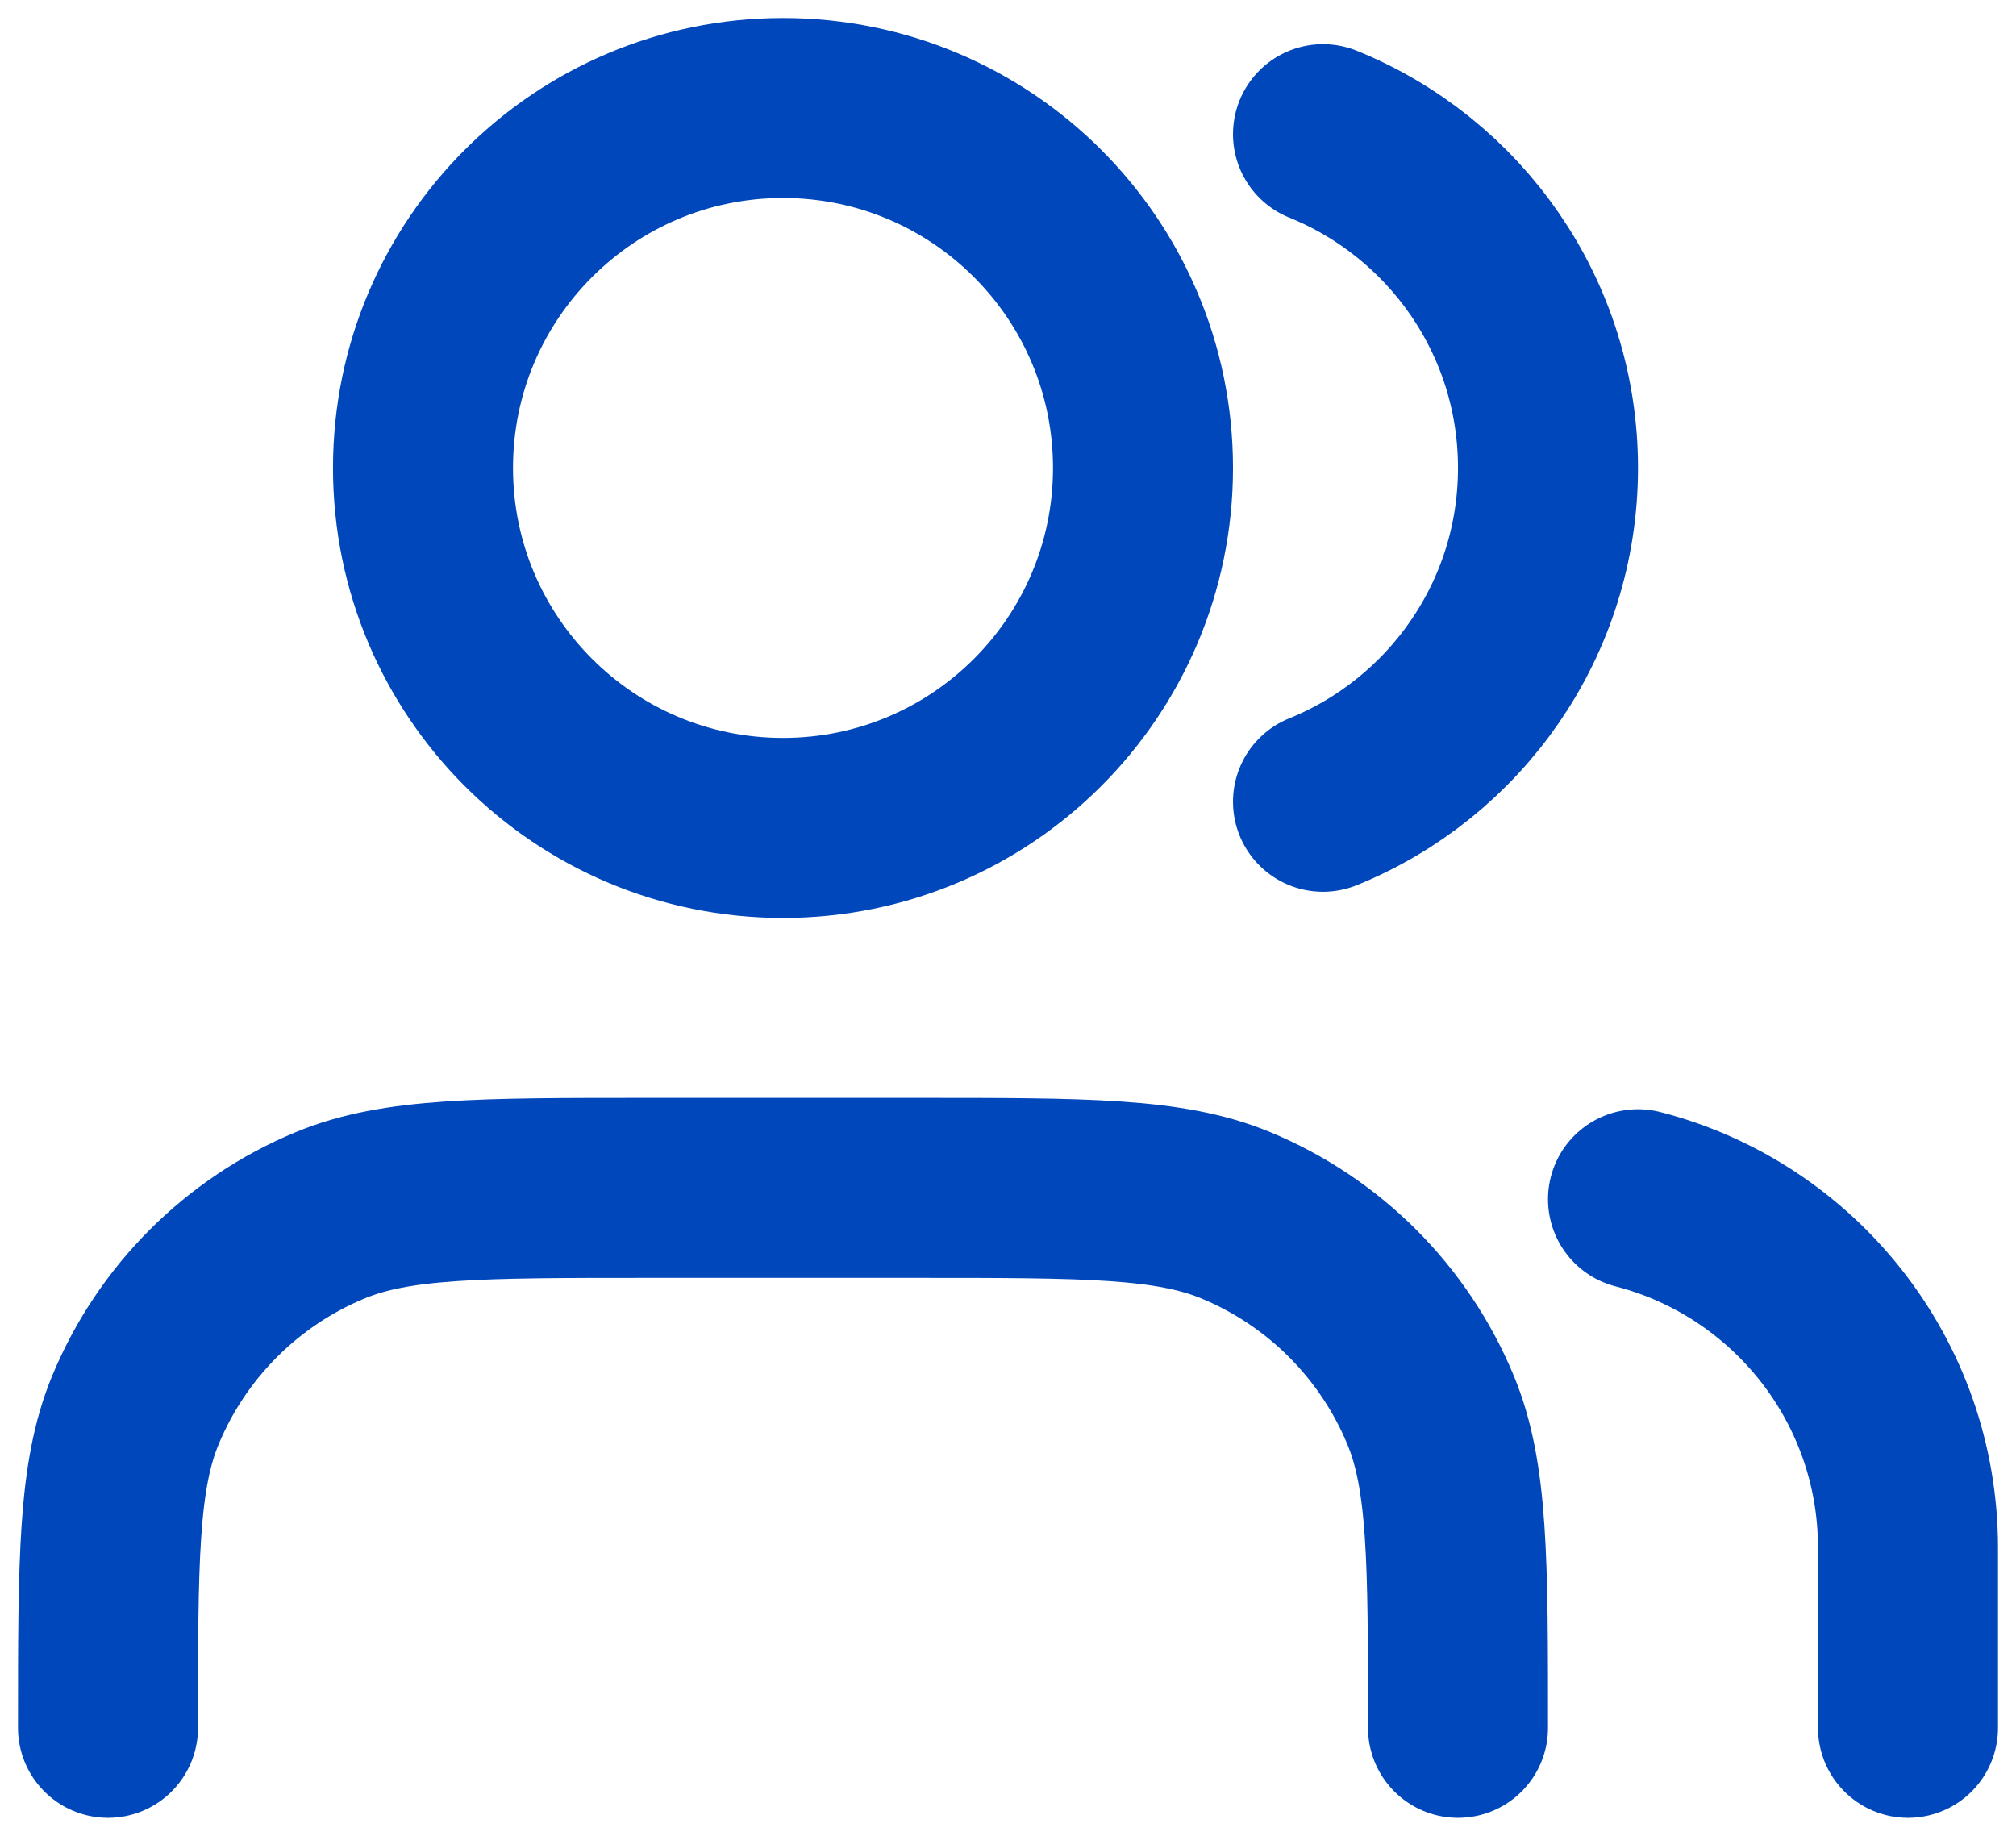
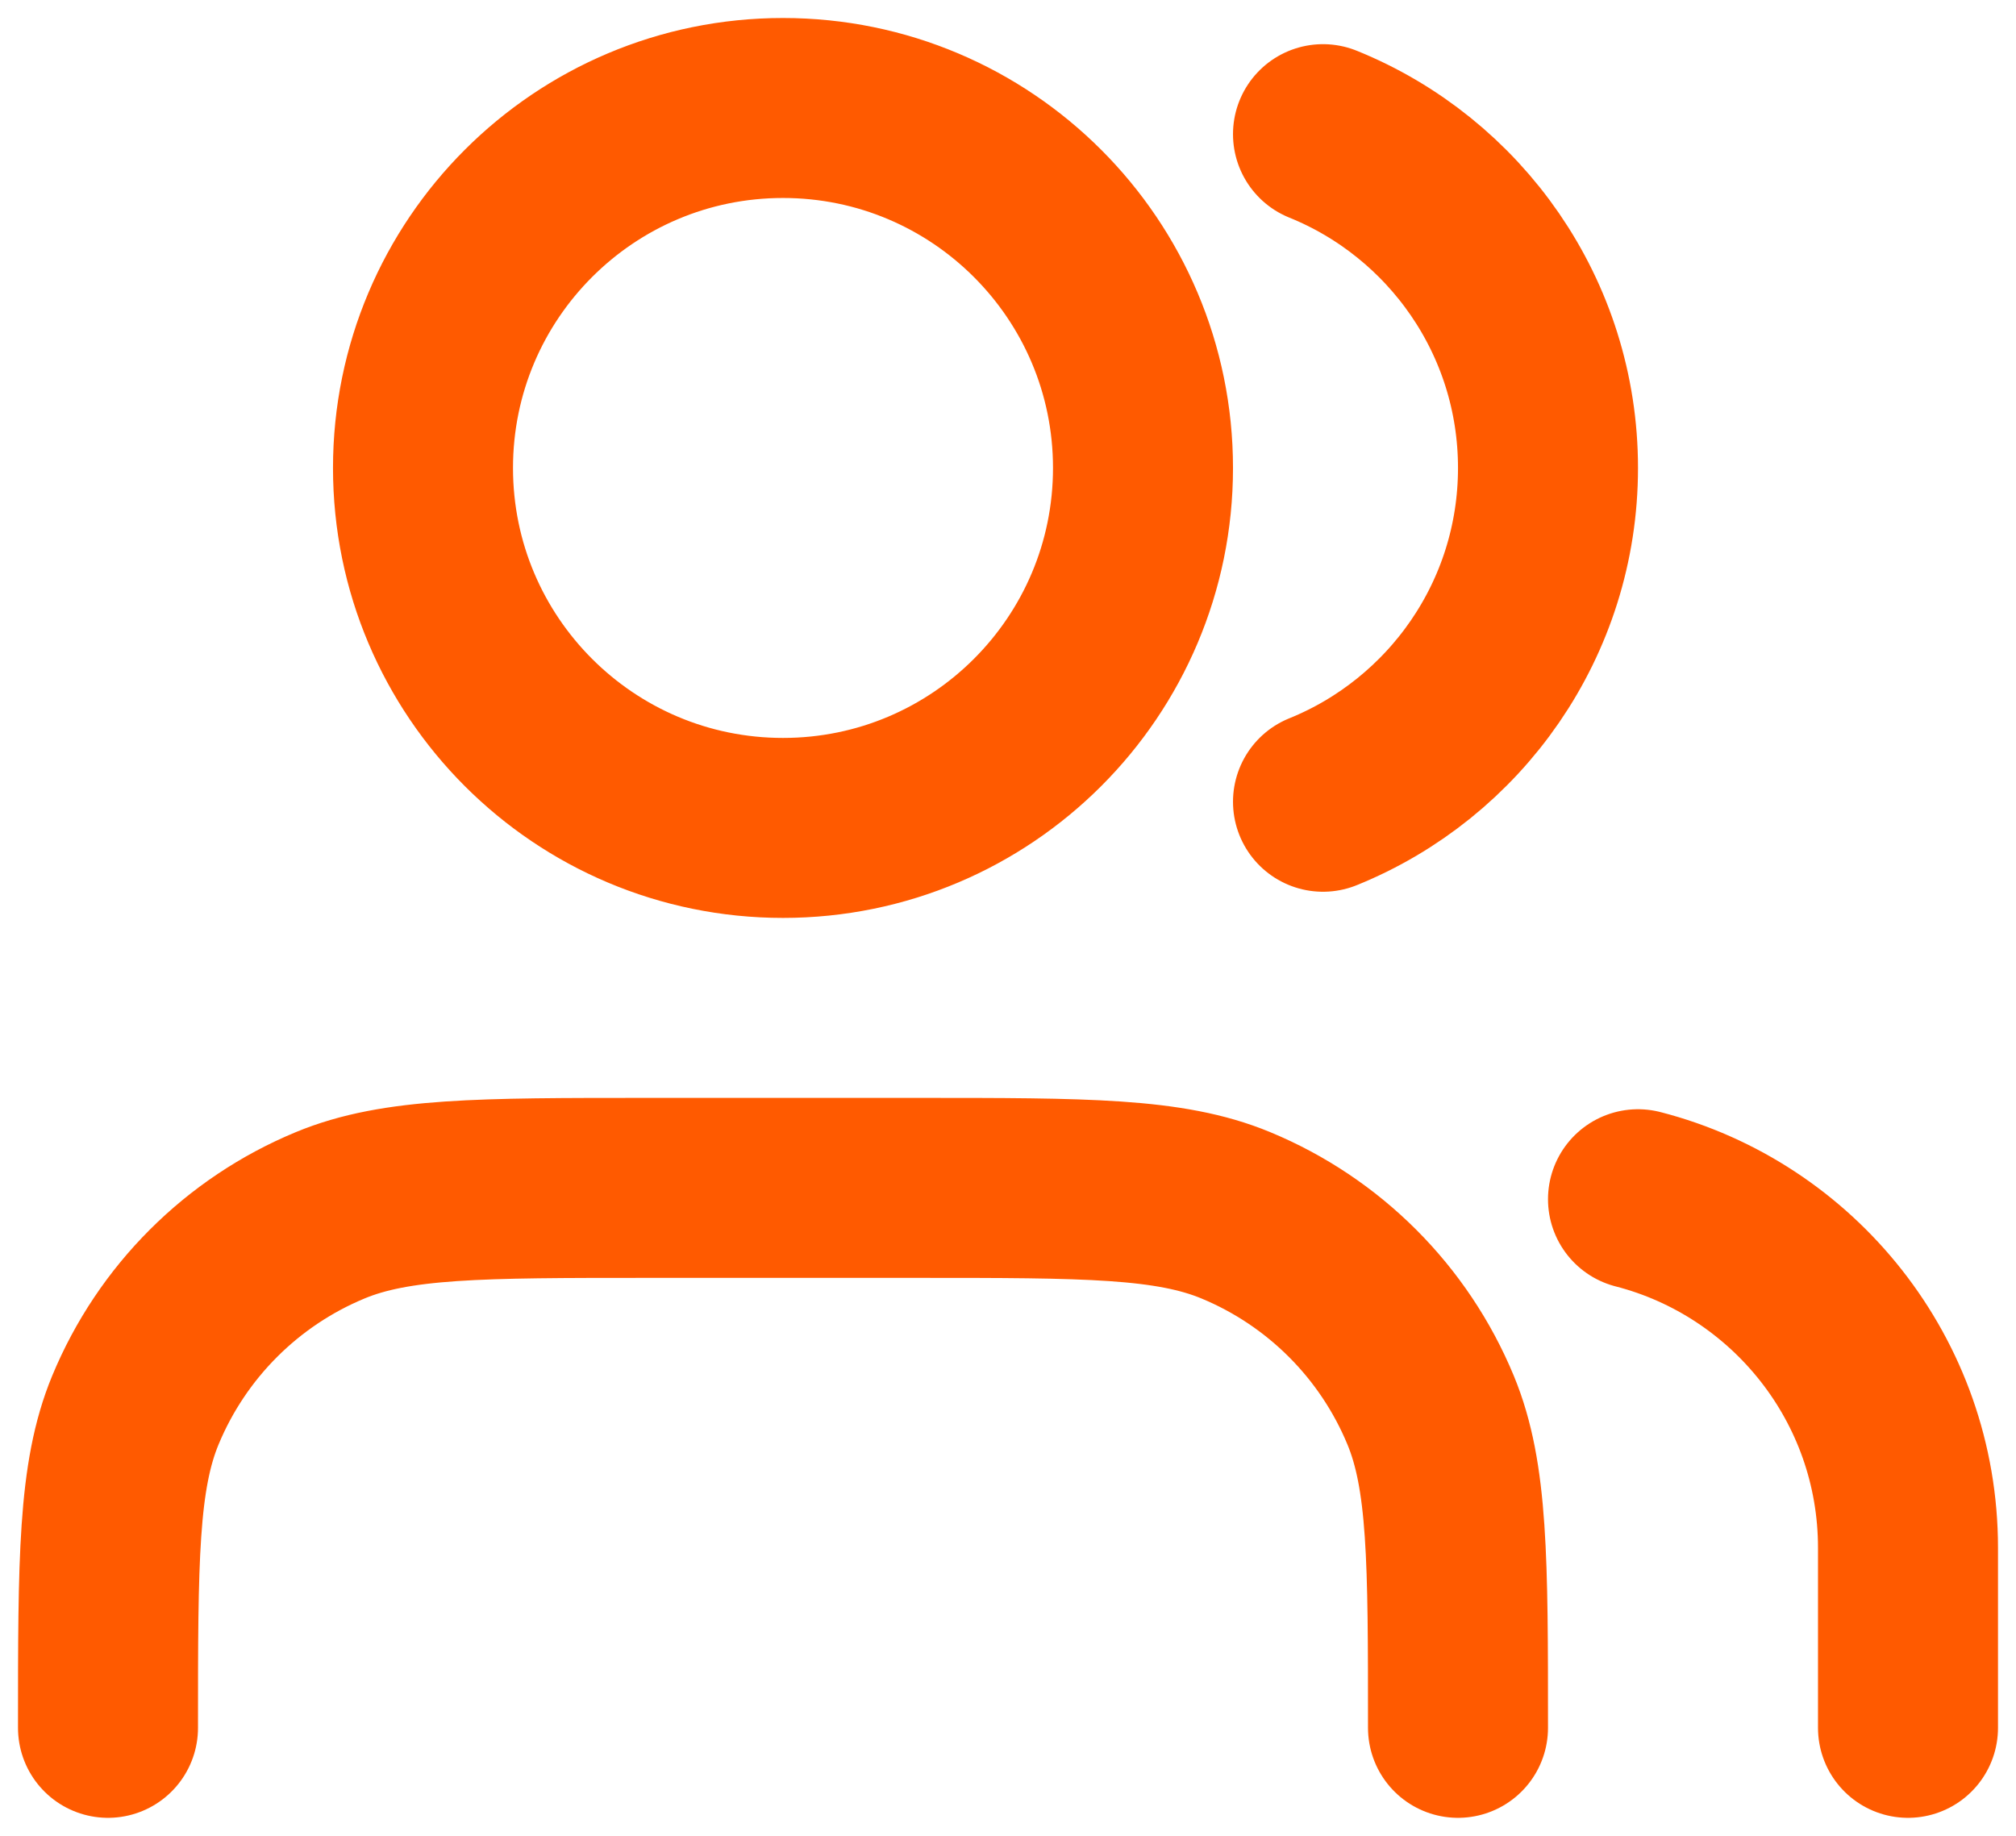
<svg xmlns="http://www.w3.org/2000/svg" width="56" height="51" viewBox="0 0 56 51" fill="none">
-   <path d="M53 48V43C53 38.34 49.813 34.425 45.5 33.315M36.75 3.727C40.415 5.21 43 8.803 43 13C43 17.197 40.415 20.79 36.75 22.273M40.5 48C40.5 43.341 40.5 41.011 39.739 39.173C38.724 36.723 36.777 34.776 34.327 33.761C32.489 33 30.159 33 25.5 33H18C13.341 33 11.011 33 9.173 33.761C6.723 34.776 4.776 36.723 3.761 39.173C3 41.011 3 43.341 3 48M31.75 13C31.75 18.523 27.273 23 21.75 23C16.227 23 11.75 18.523 11.75 13C11.75 7.477 16.227 3 21.75 3C27.273 3 31.75 7.477 31.75 13Z" stroke="#0047BB" stroke-width="5" stroke-linecap="round" stroke-linejoin="round" />
+   <path d="M53 48V43C53 38.34 49.813 34.425 45.5 33.315M36.75 3.727C40.415 5.21 43 8.803 43 13C43 17.197 40.415 20.79 36.75 22.273M40.5 48C40.5 43.341 40.5 41.011 39.739 39.173C38.724 36.723 36.777 34.776 34.327 33.761C32.489 33 30.159 33 25.5 33H18C13.341 33 11.011 33 9.173 33.761C6.723 34.776 4.776 36.723 3.761 39.173C3 41.011 3 43.341 3 48M31.75 13C31.75 18.523 27.273 23 21.75 23C16.227 23 11.75 18.523 11.75 13C11.75 7.477 16.227 3 21.75 3C27.273 3 31.75 7.477 31.75 13Z" stroke="#ff5a00" stroke-width="5" stroke-linecap="round" stroke-linejoin="round" />
</svg>
